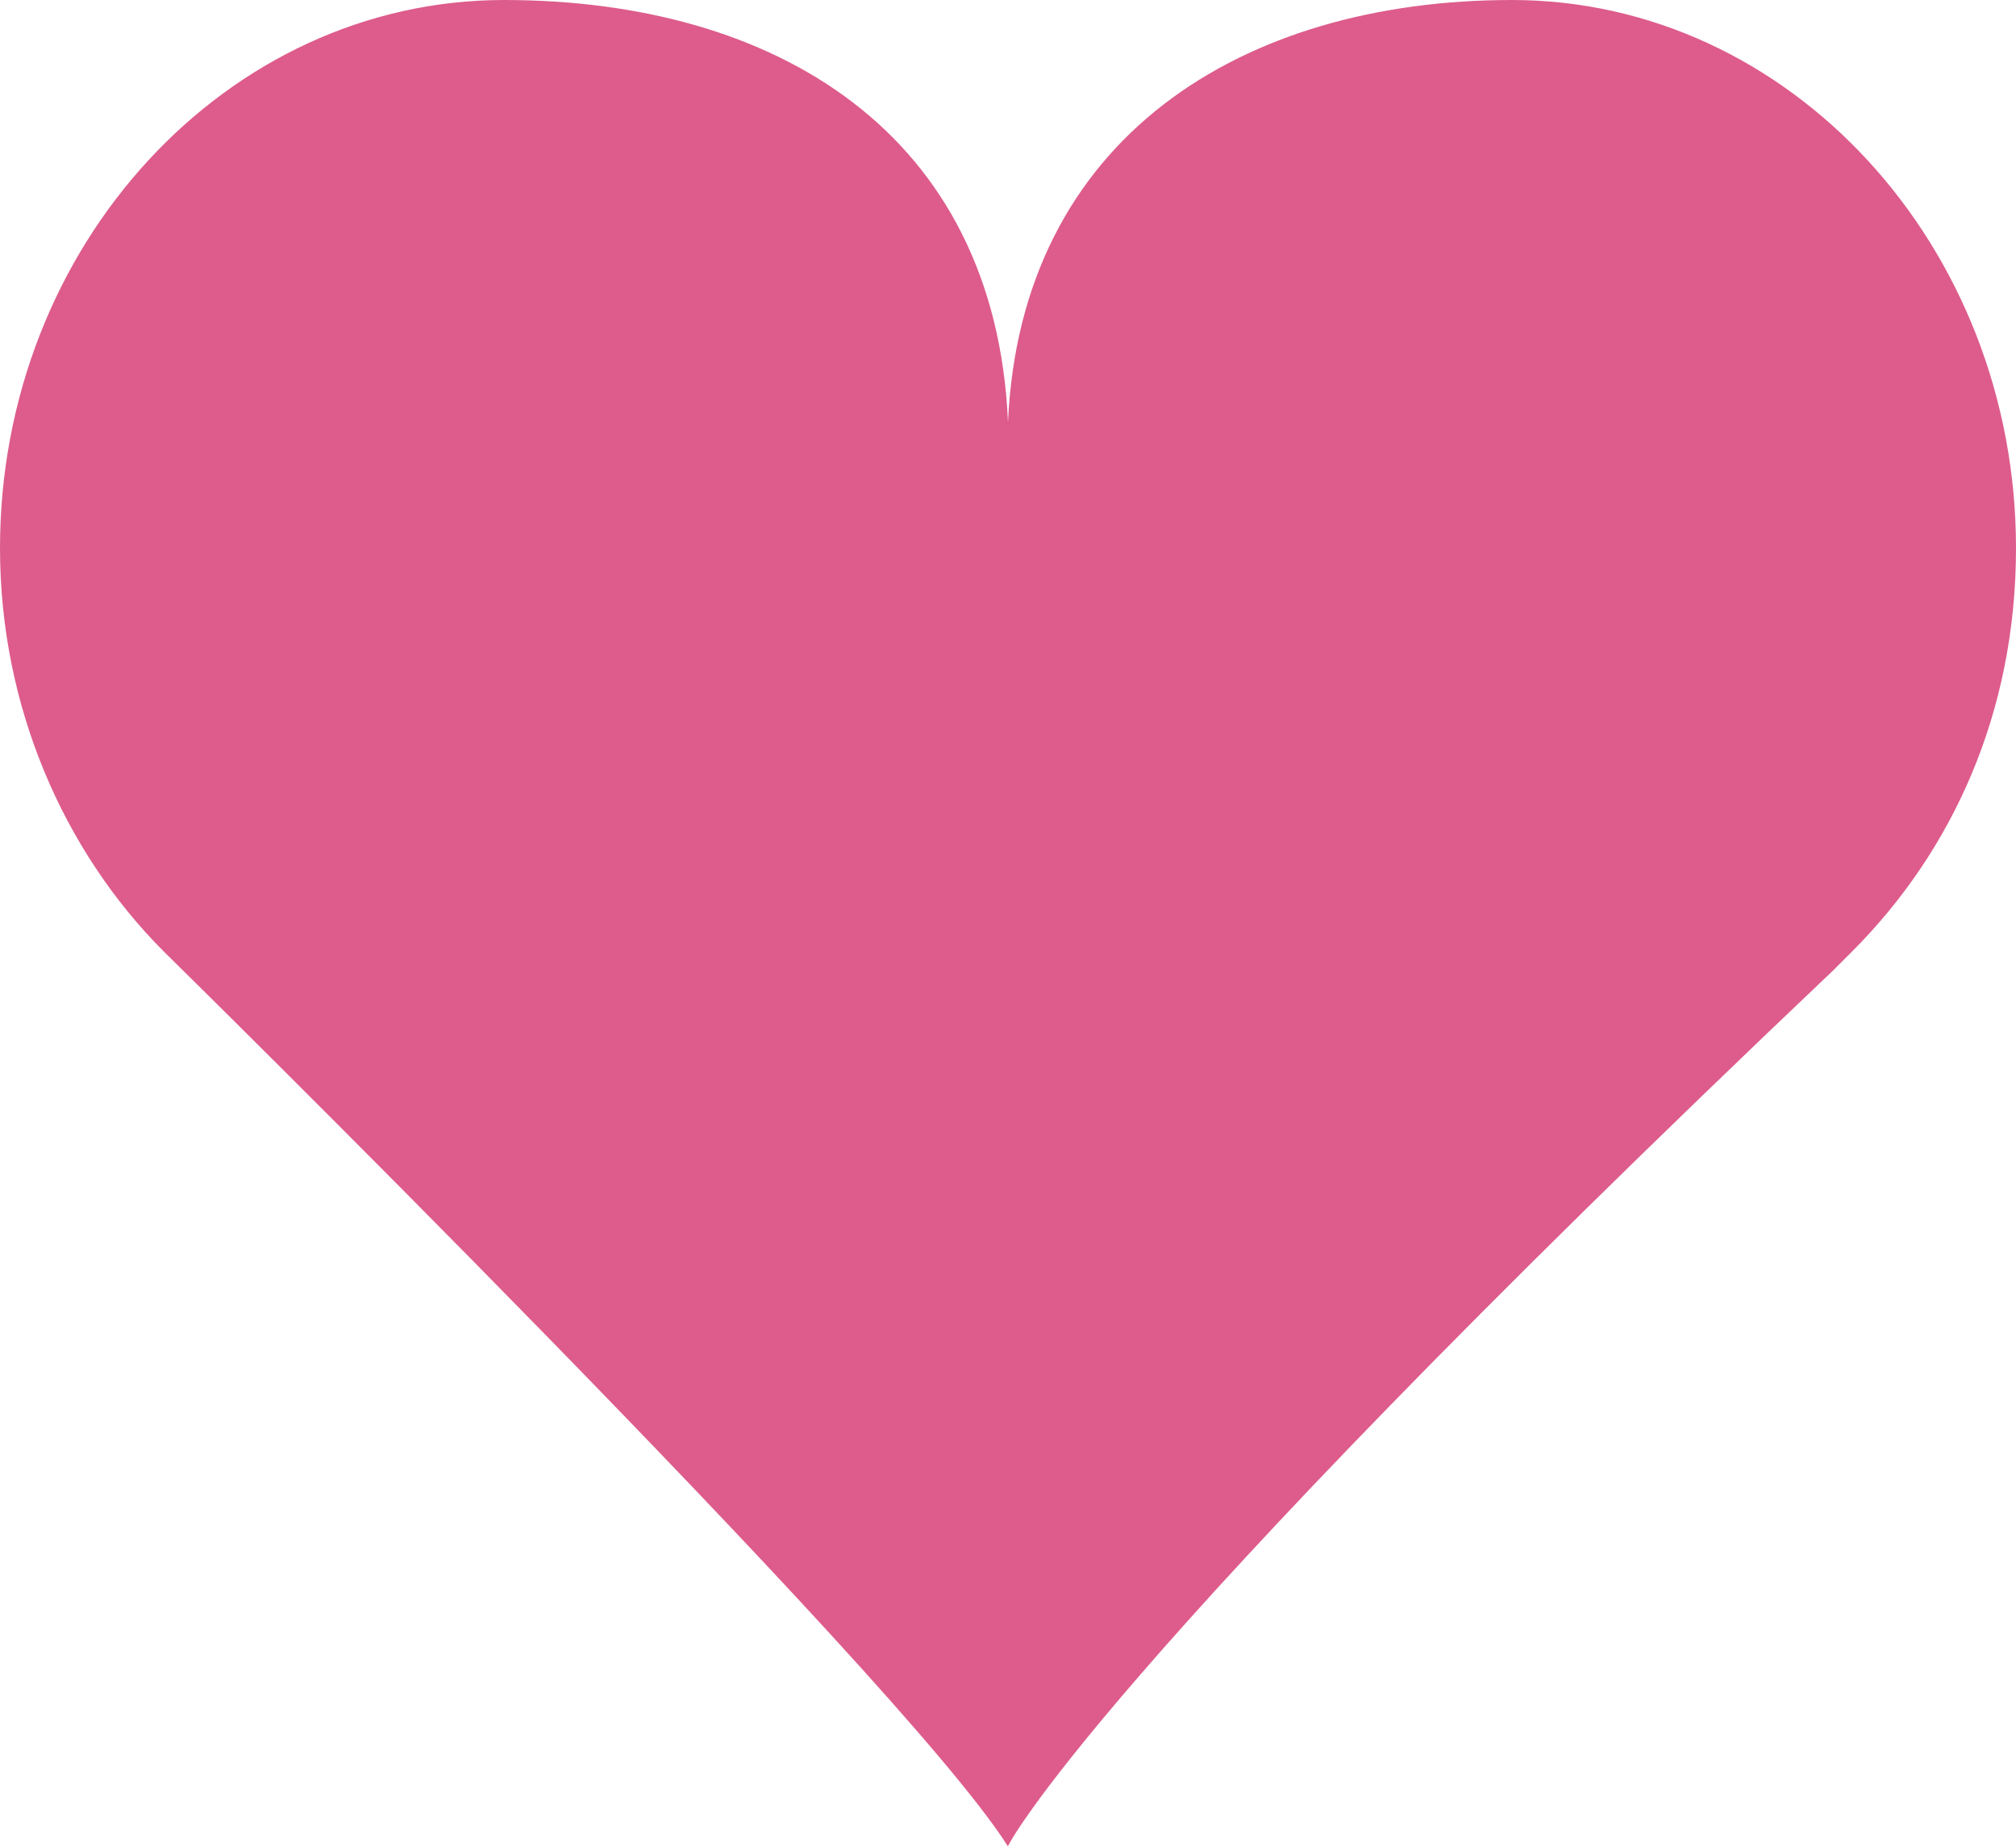
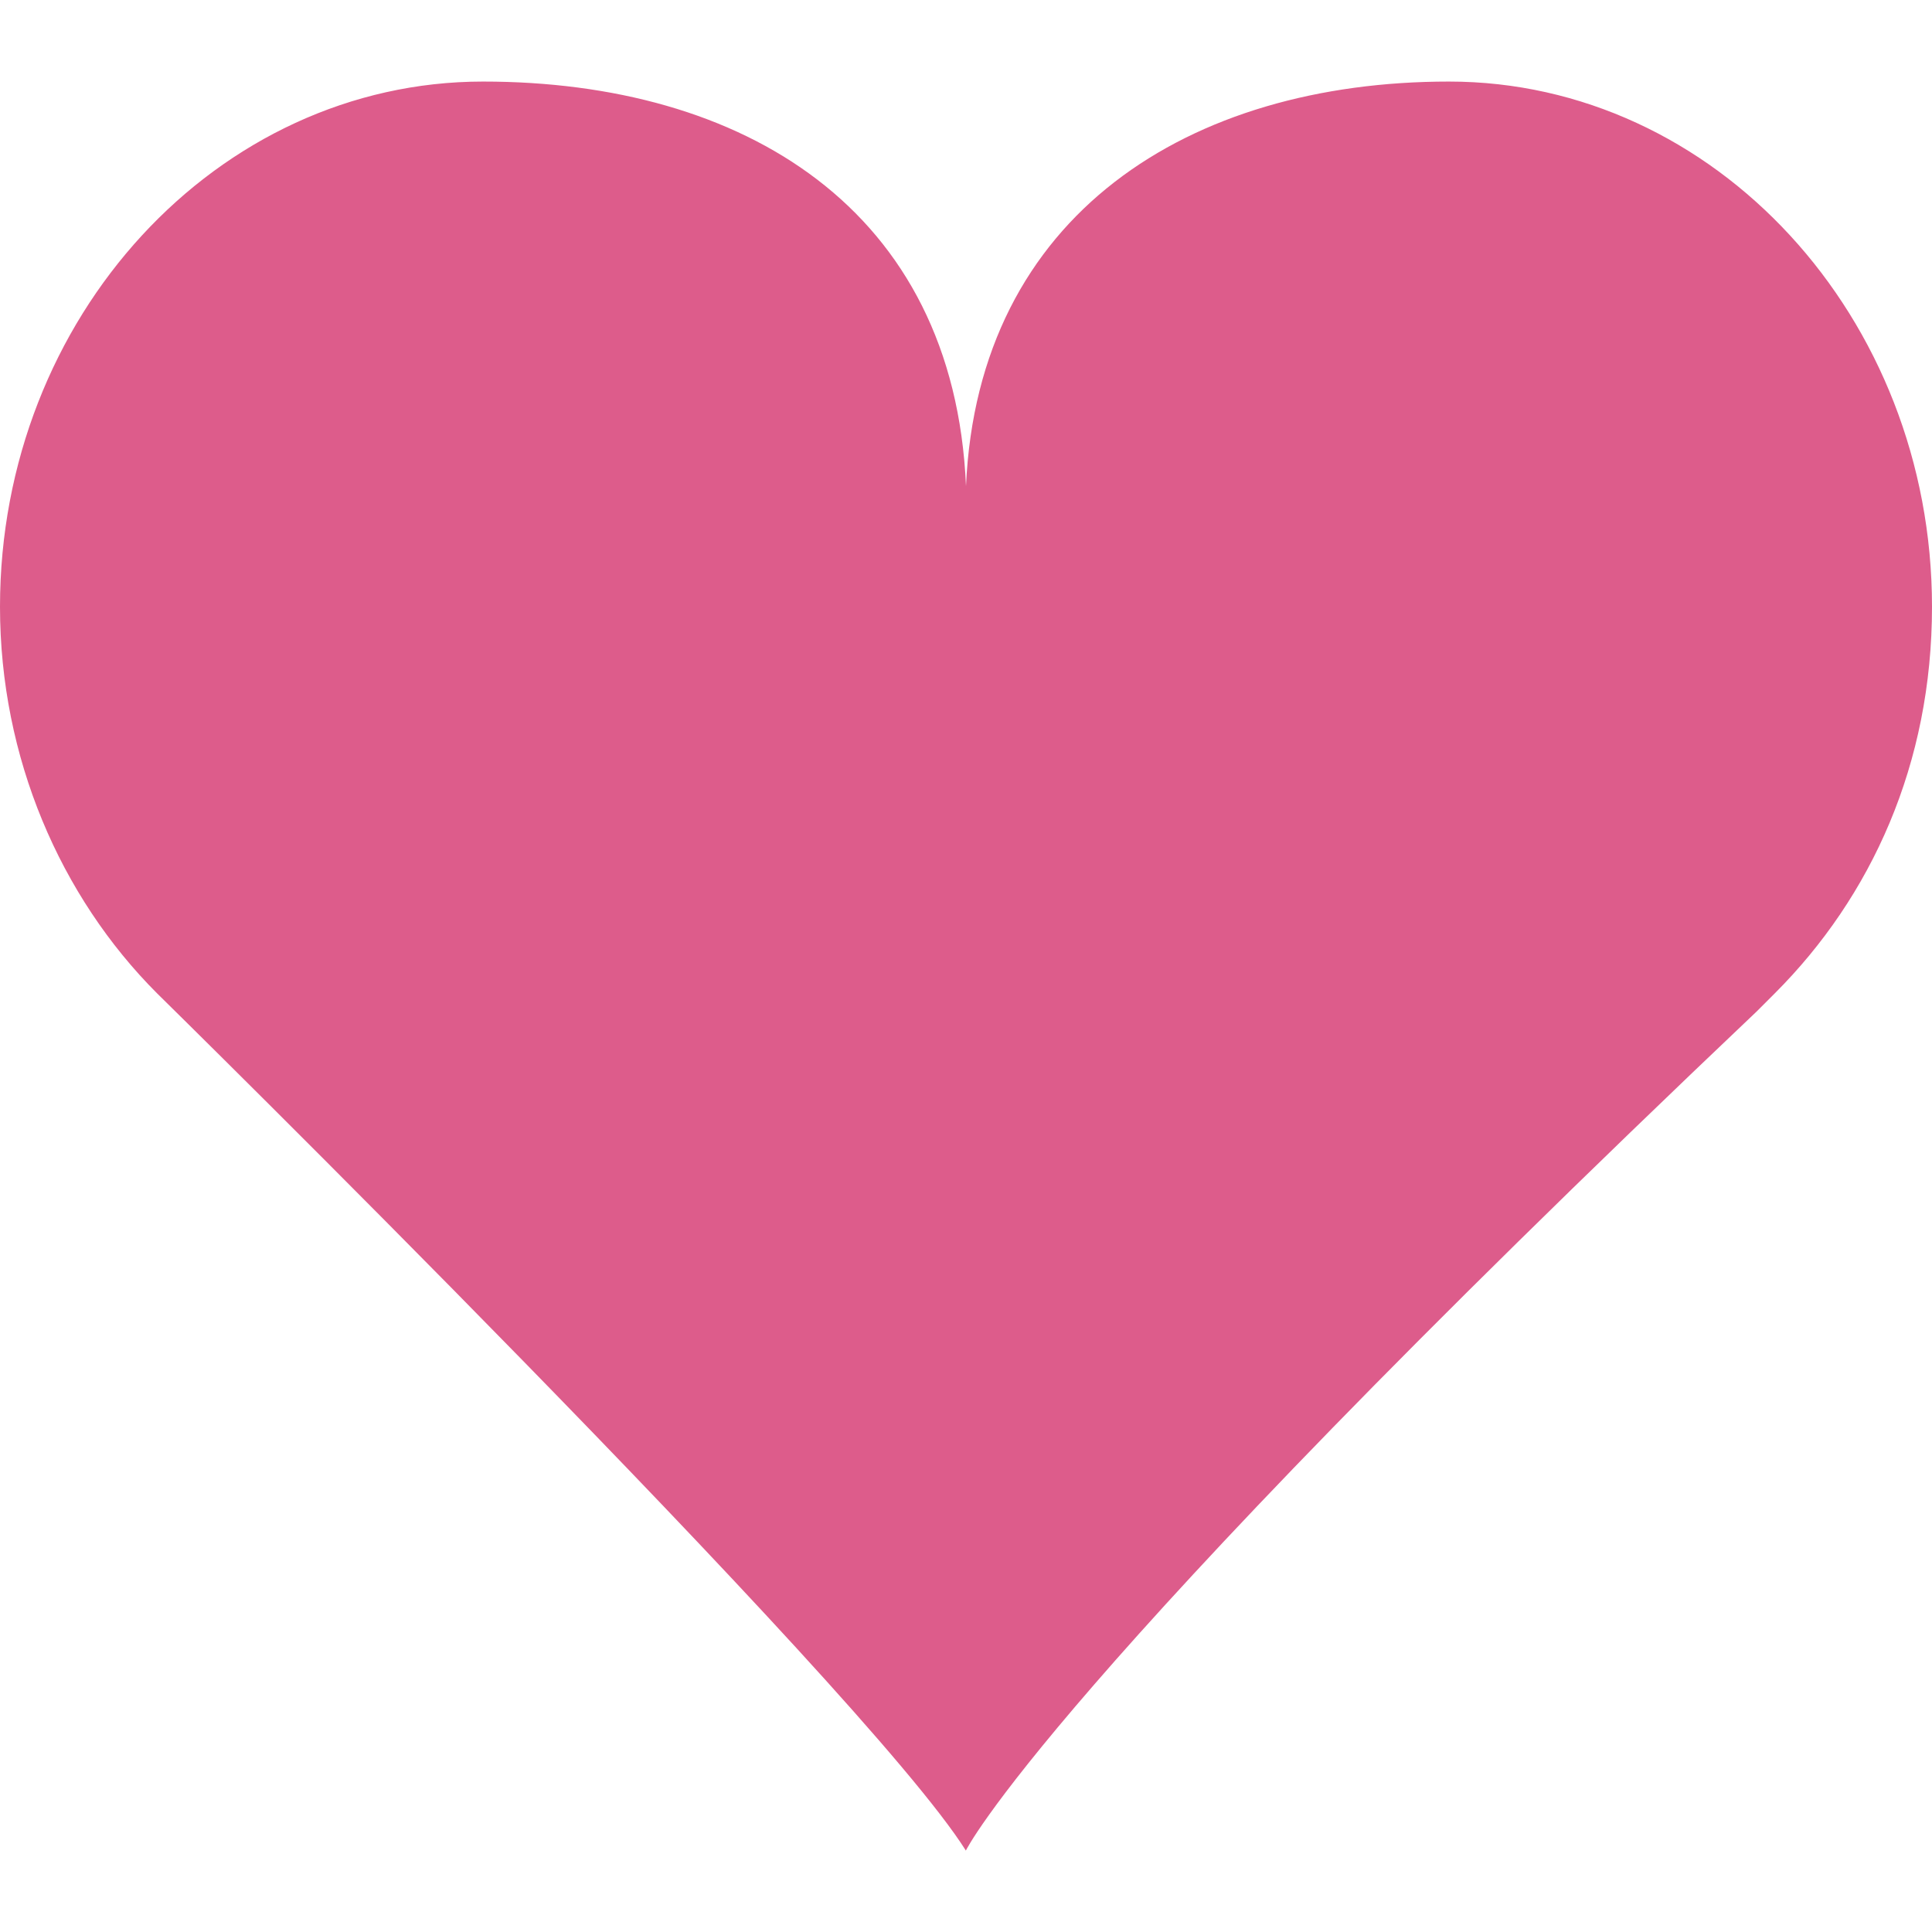
- <svg xmlns="http://www.w3.org/2000/svg" version="1.1" id="XMLID_1_" x="0px" y="0px" viewBox="0 0 14 12.819" enable-background="new 0 0 14 12.819" xml:space="preserve">
-   <path id="heart" fill="#DD5C8B" d="M14,3.806C14,1.706,12.425,0,10.5,0C8.619,0,7.088,0.963,7,2.931l0,0  C6.912,0.919,5.381,0,3.5,0C1.575,0,0,1.706,0,3.806c0,1.094,0.438,2.1,1.137,2.8l0,0c0,0,5.119,5.031,5.862,6.213  c0,0,0.569-1.181,5.731-6.081l0,0c0.044-0.044,0.087-0.087,0.131-0.131l0,0C13.562,5.906,14,4.944,14,3.806z" />
+ <svg xmlns="http://www.w3.org/2000/svg" version="1.1" id="Layer_1" x="0px" y="0px" width="14px" height="14px" viewBox="0 0 14 14" enable-background="new 0 0 14 14" xml:space="preserve">
+   <path id="heart" fill="#DD5C8B" d="M14,4.397c0-2.1-1.575-3.806-3.5-3.806c-1.881,0-3.413,0.963-3.5,2.931l0,0  C6.912,1.509,5.381,0.591,3.5,0.591c-1.925,0-3.5,1.706-3.5,3.806c0,1.094,0.438,2.1,1.137,2.8l0,0  c0,0,5.119,5.031,5.862,6.213c0,0,0.569-1.181,5.731-6.081l0,0c0.044-0.044,0.087-0.087,0.131-0.131l0,0  C13.562,6.497,14,5.534,14,4.397z" />
</svg>
